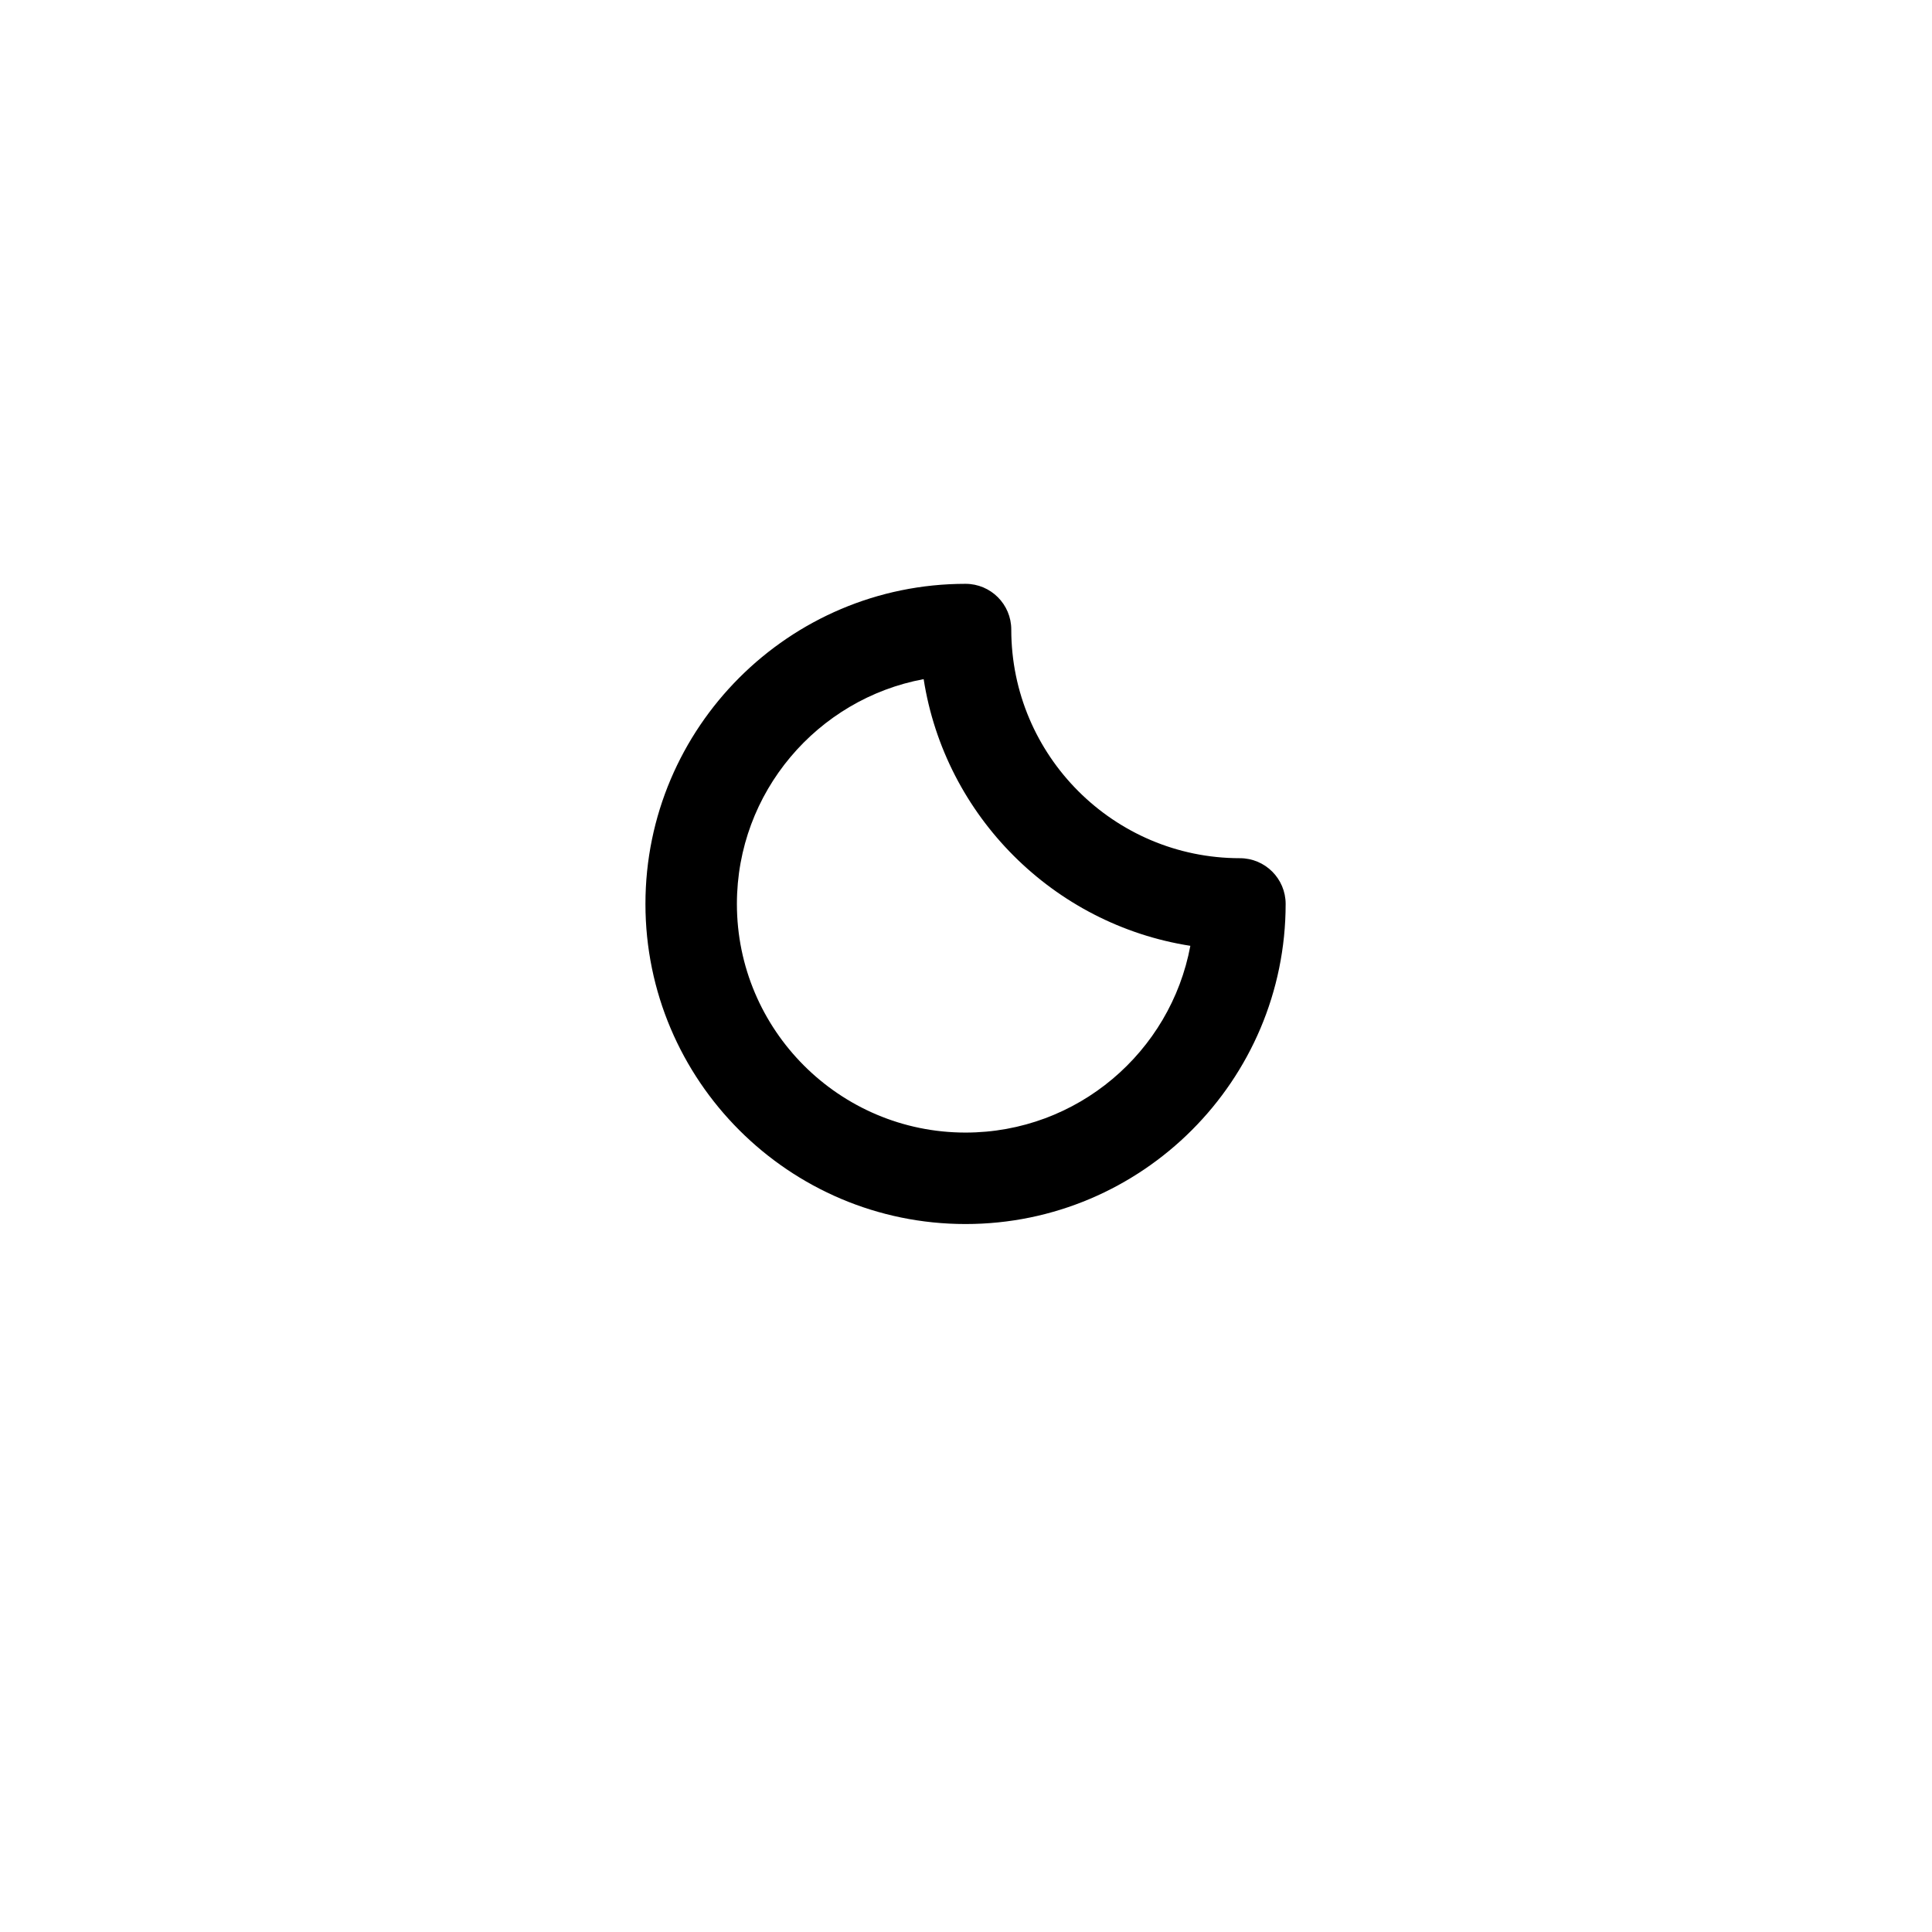
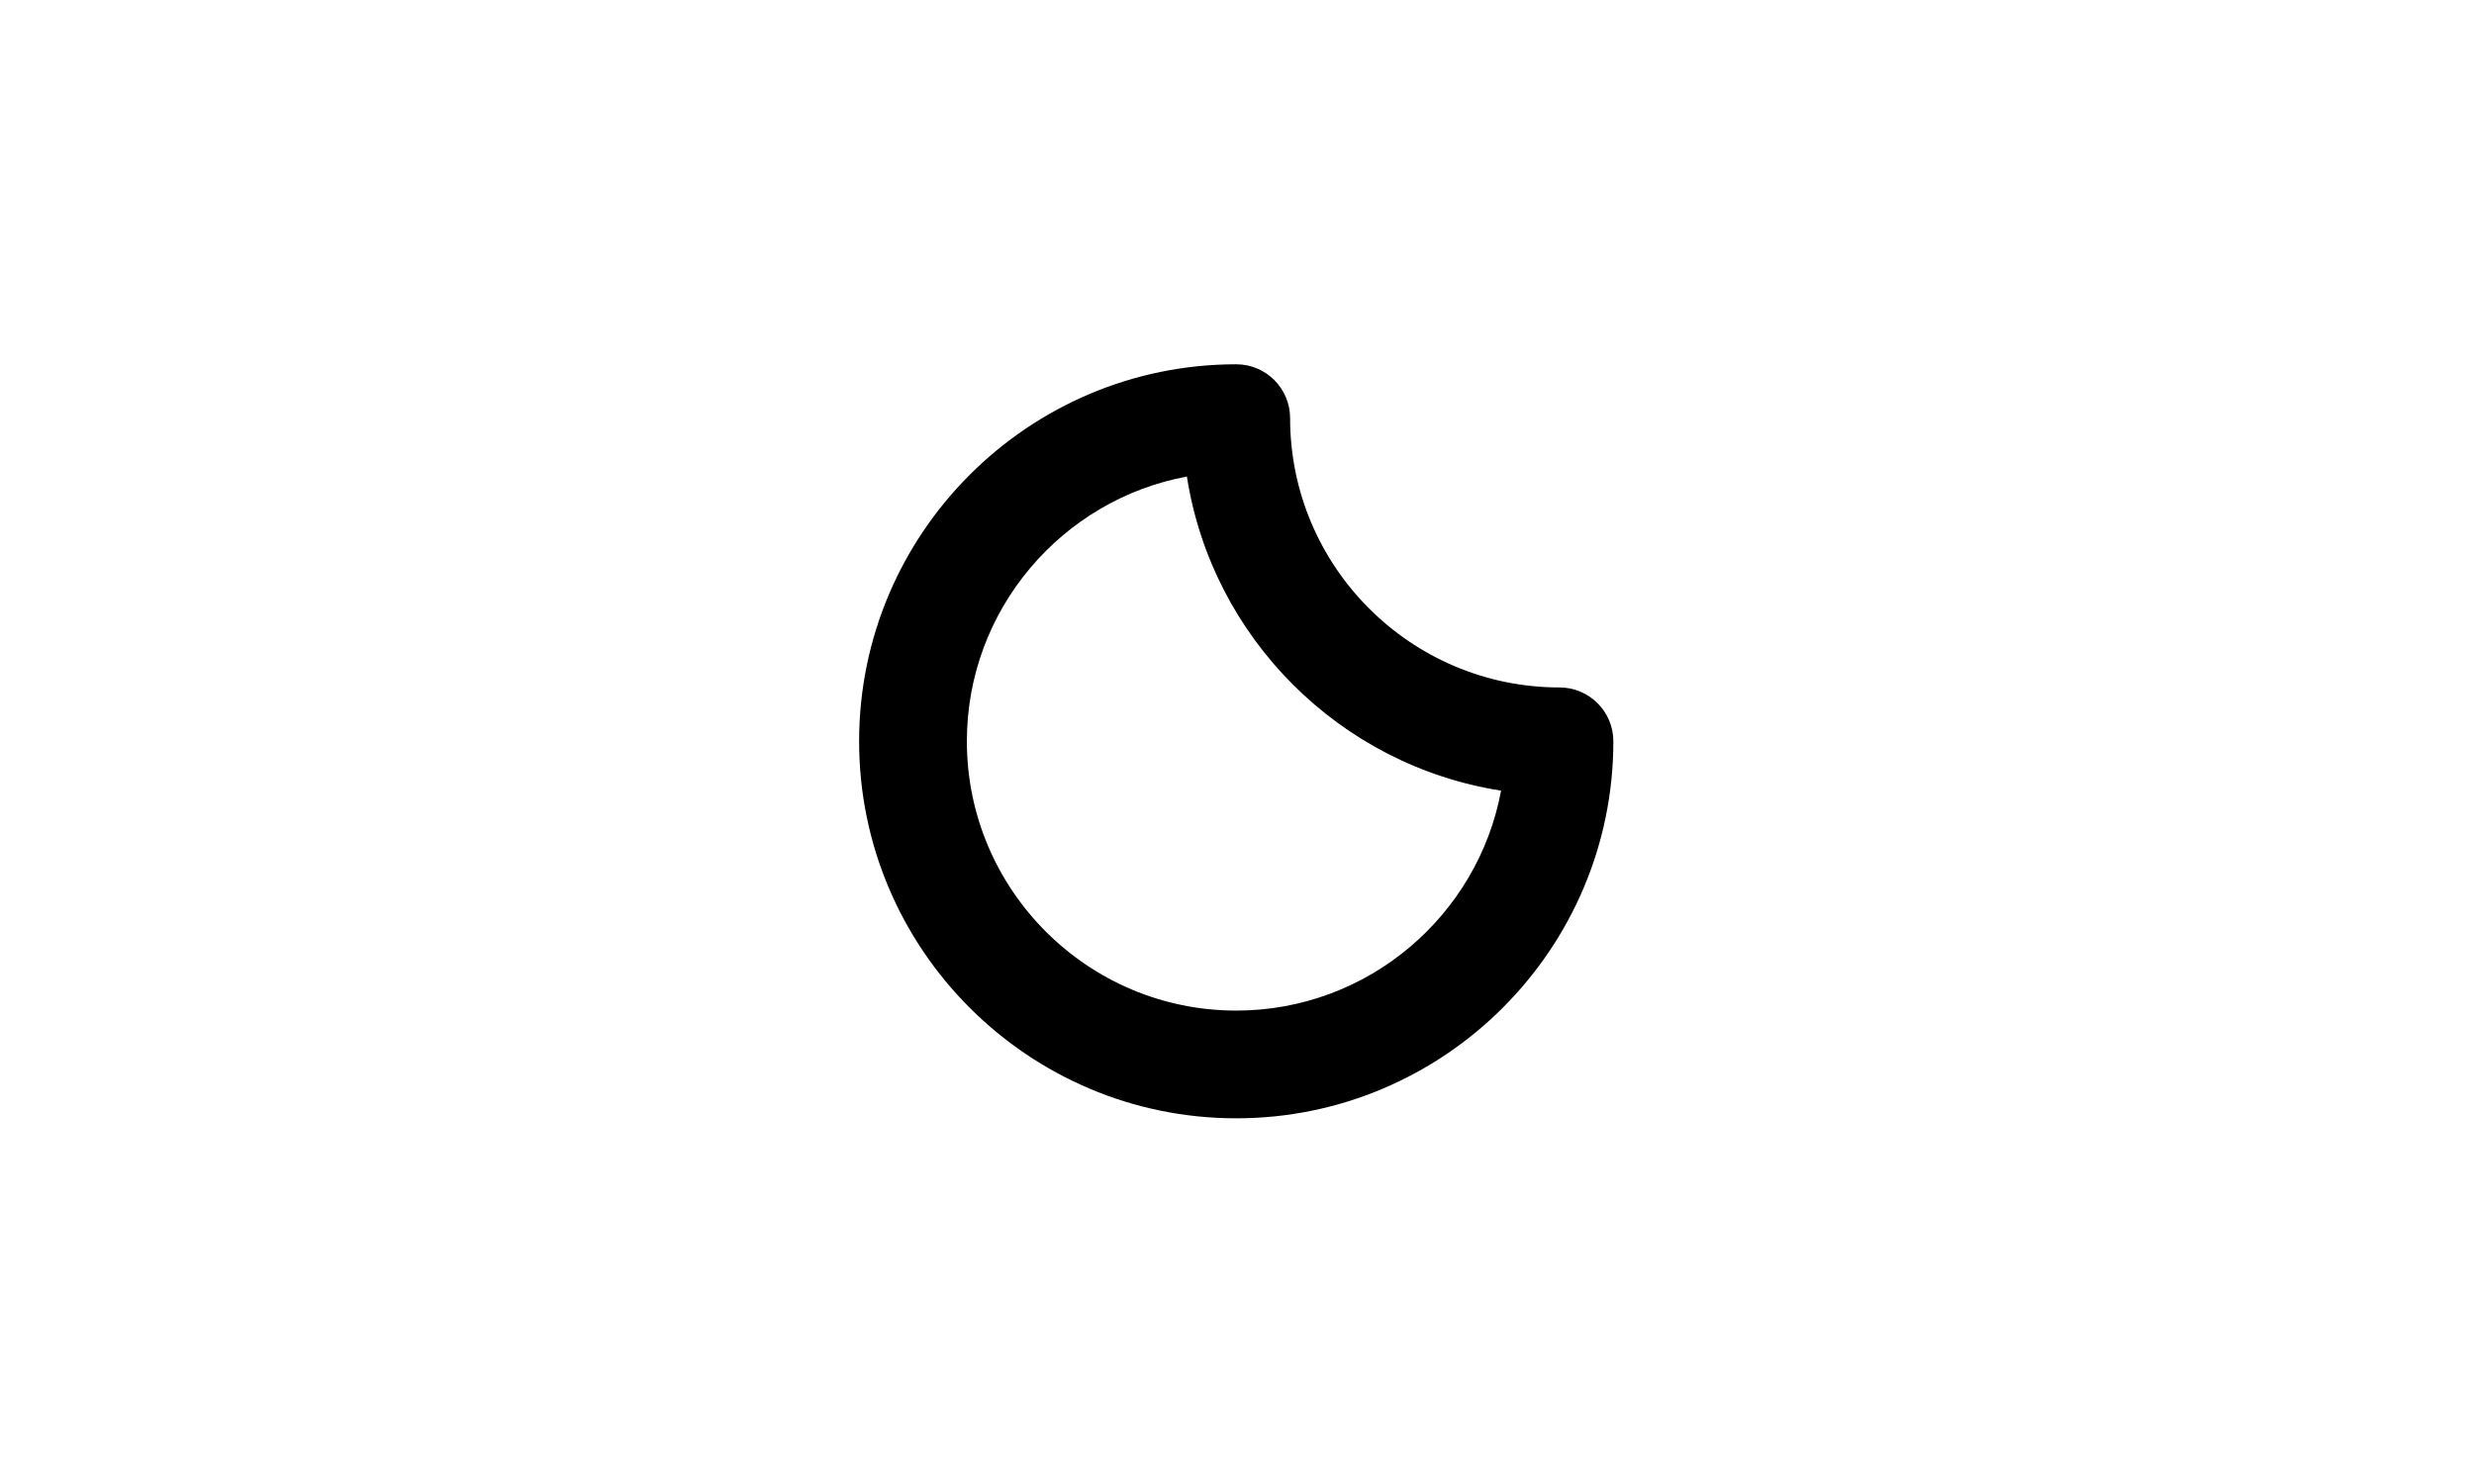
- <svg xmlns="http://www.w3.org/2000/svg" width="1080" zoomAndPan="magnify" viewBox="0 0 810 810" height="1080" preserveAspectRatio="xMidYMid meet" version="1.0">
-   <path fill="#000000" d="M 519.84 359.805 C 466.984 359.805 423.98 316.805 423.98 263.945 C 423.98 253.363 415.391 244.773 404.809 244.773 C 330.805 244.773 270.605 304.977 270.605 378.977 C 270.605 452.98 330.805 513.18 404.809 513.18 C 478.812 513.18 539.012 452.98 539.012 378.977 C 539.012 368.395 530.422 359.805 519.84 359.805 Z M 404.809 474.836 C 351.953 474.836 308.949 431.836 308.949 378.977 C 308.949 332.121 342.742 293 387.246 284.73 C 396.199 342.109 441.668 387.578 499.059 396.539 C 490.785 441.047 451.676 474.836 404.809 474.836 Z M 404.809 474.836 " fill-opacity="1" fill-rule="nonzero" />
+ <svg xmlns="http://www.w3.org/2000/svg" width="1000" zoomAndPan="magnify" viewBox="0 0 750 450" height="600" preserveAspectRatio="xMidYMid meet" version="1.0">
+   <path fill="#000000" d="M 472.758 208.457 C 427.734 208.457 391.098 171.828 391.098 126.797 C 391.098 117.785 383.781 110.465 374.77 110.465 C 311.727 110.465 260.445 161.75 260.445 224.789 C 260.445 287.828 311.727 339.109 374.77 339.109 C 437.809 339.109 489.09 287.828 489.09 224.789 C 489.09 215.773 481.773 208.457 472.758 208.457 Z M 374.77 306.445 C 329.742 306.445 293.109 269.816 293.109 224.789 C 293.109 184.875 321.898 151.547 359.809 144.504 C 367.434 193.383 406.168 232.113 455.055 239.75 C 448.008 277.664 414.691 306.445 374.77 306.445 Z M 374.77 306.445 " fill-opacity="1" fill-rule="nonzero" />
</svg>
